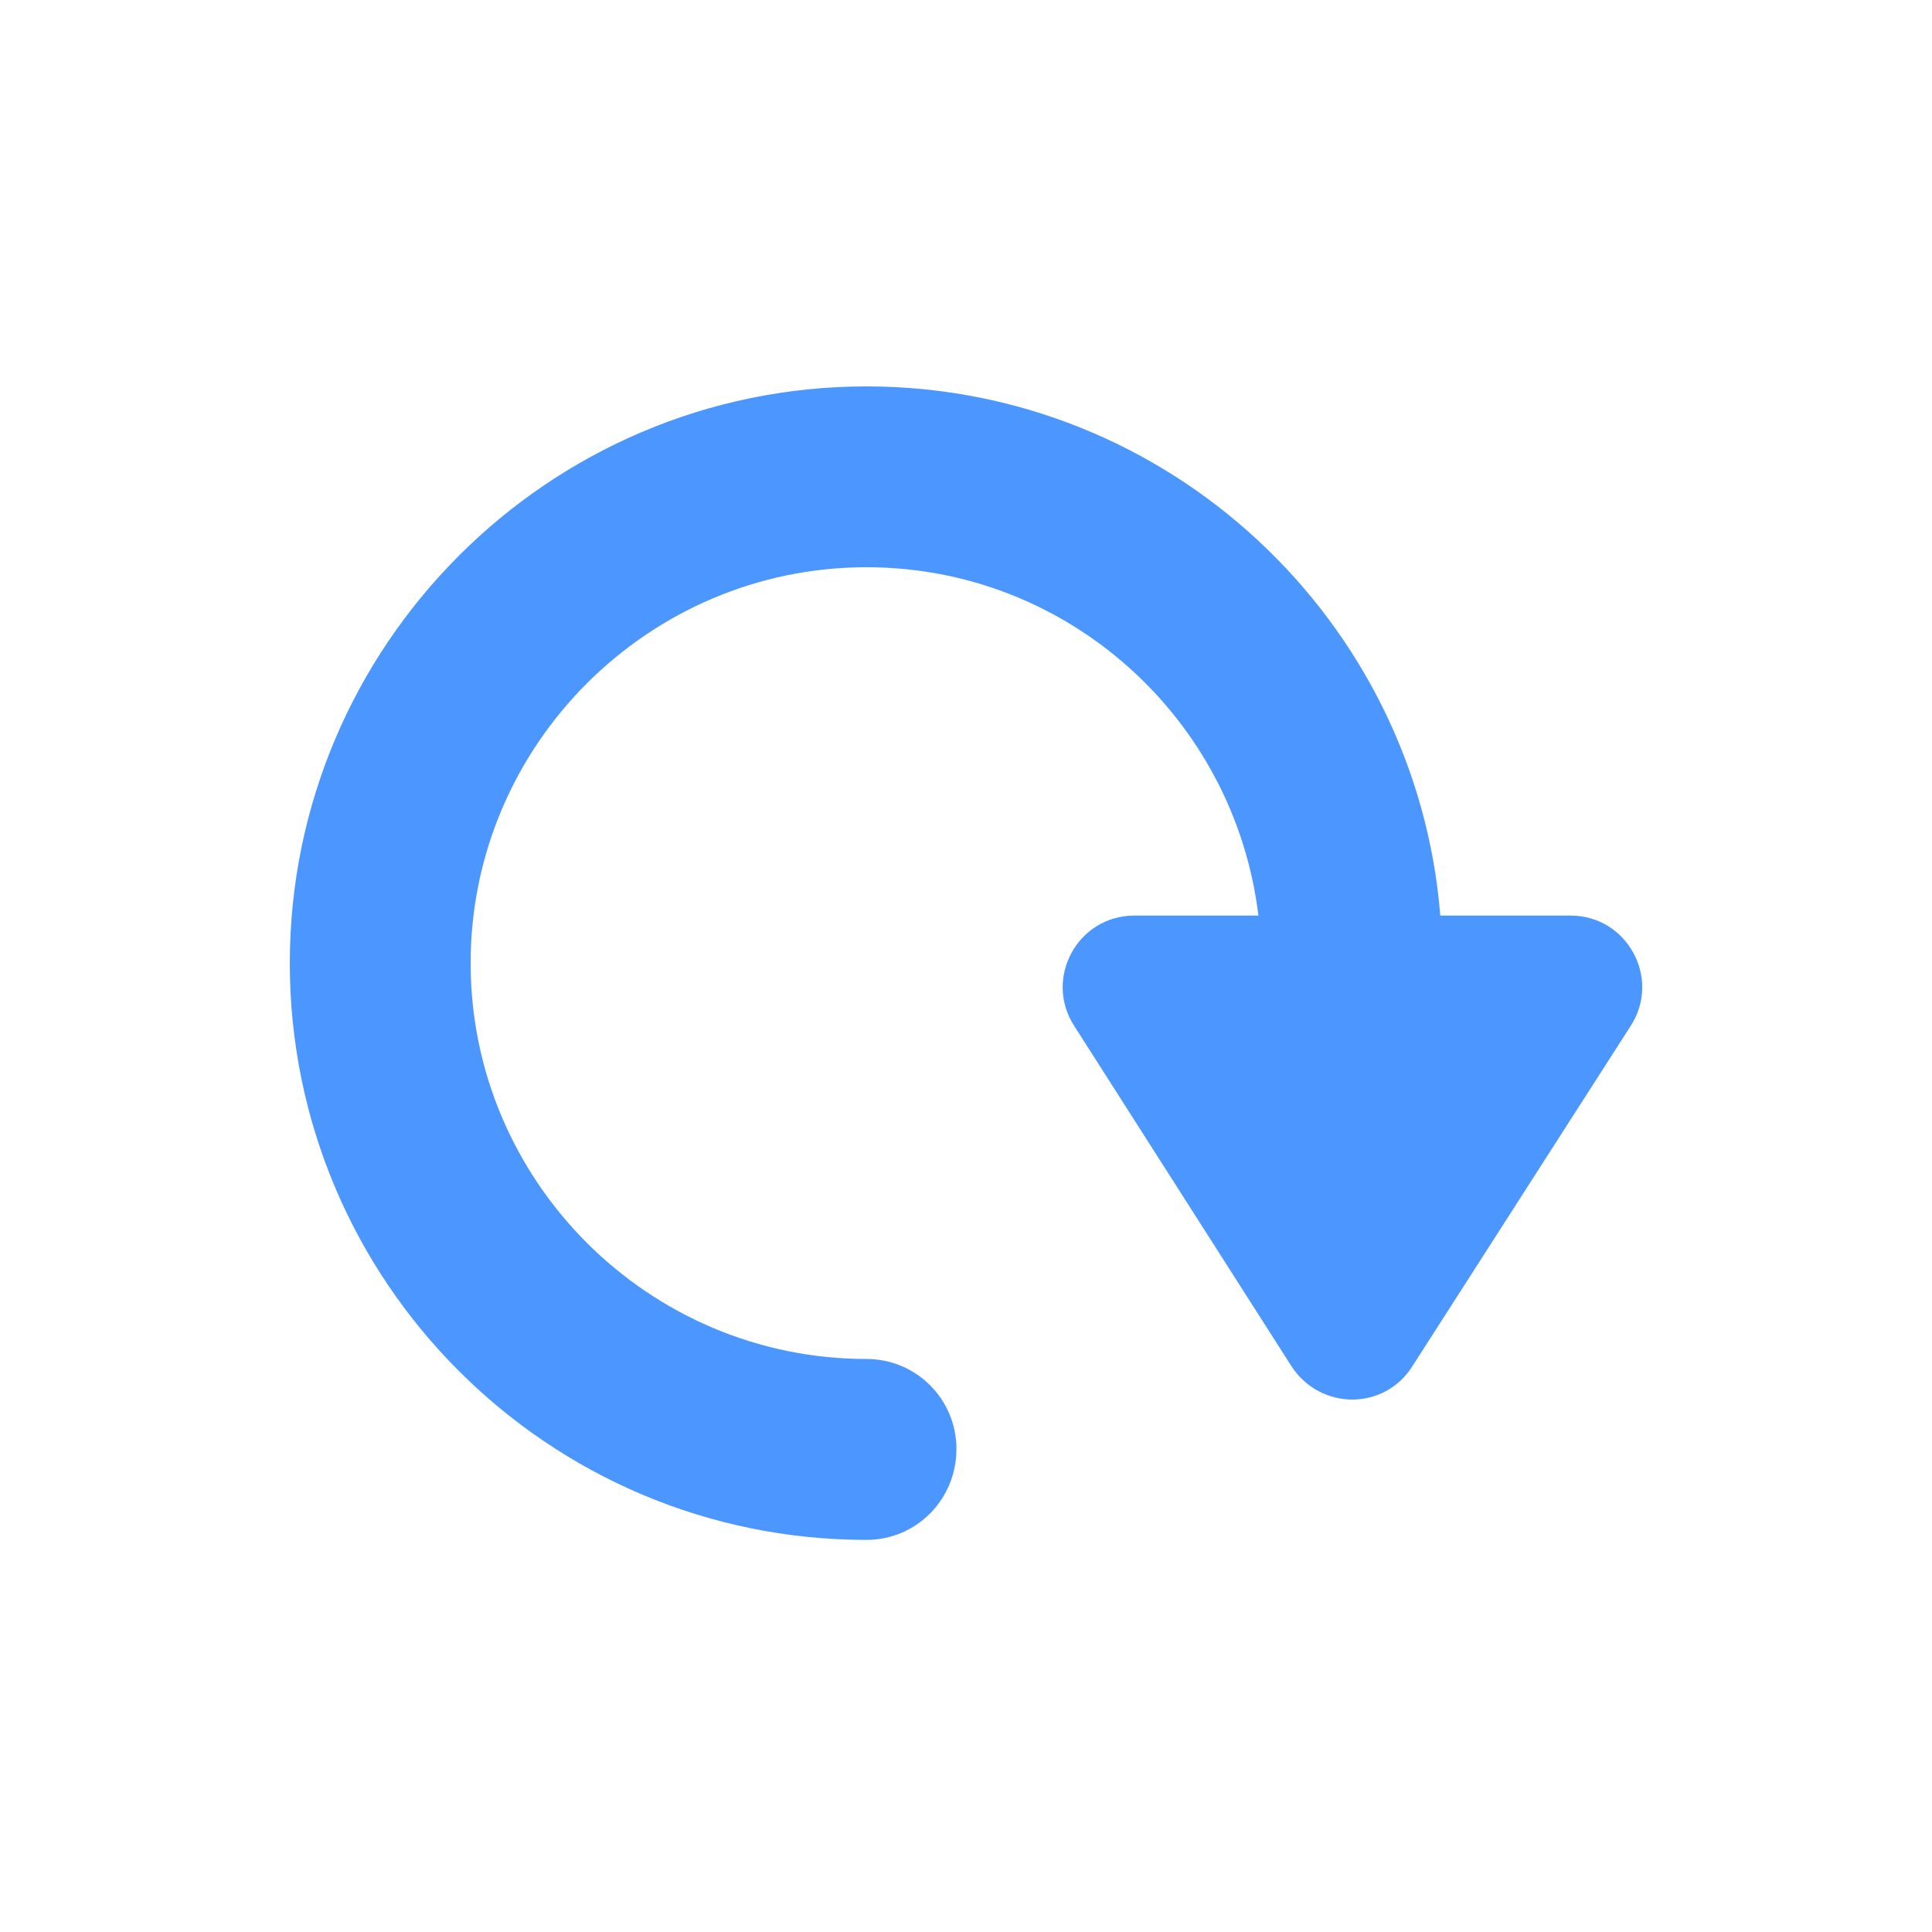
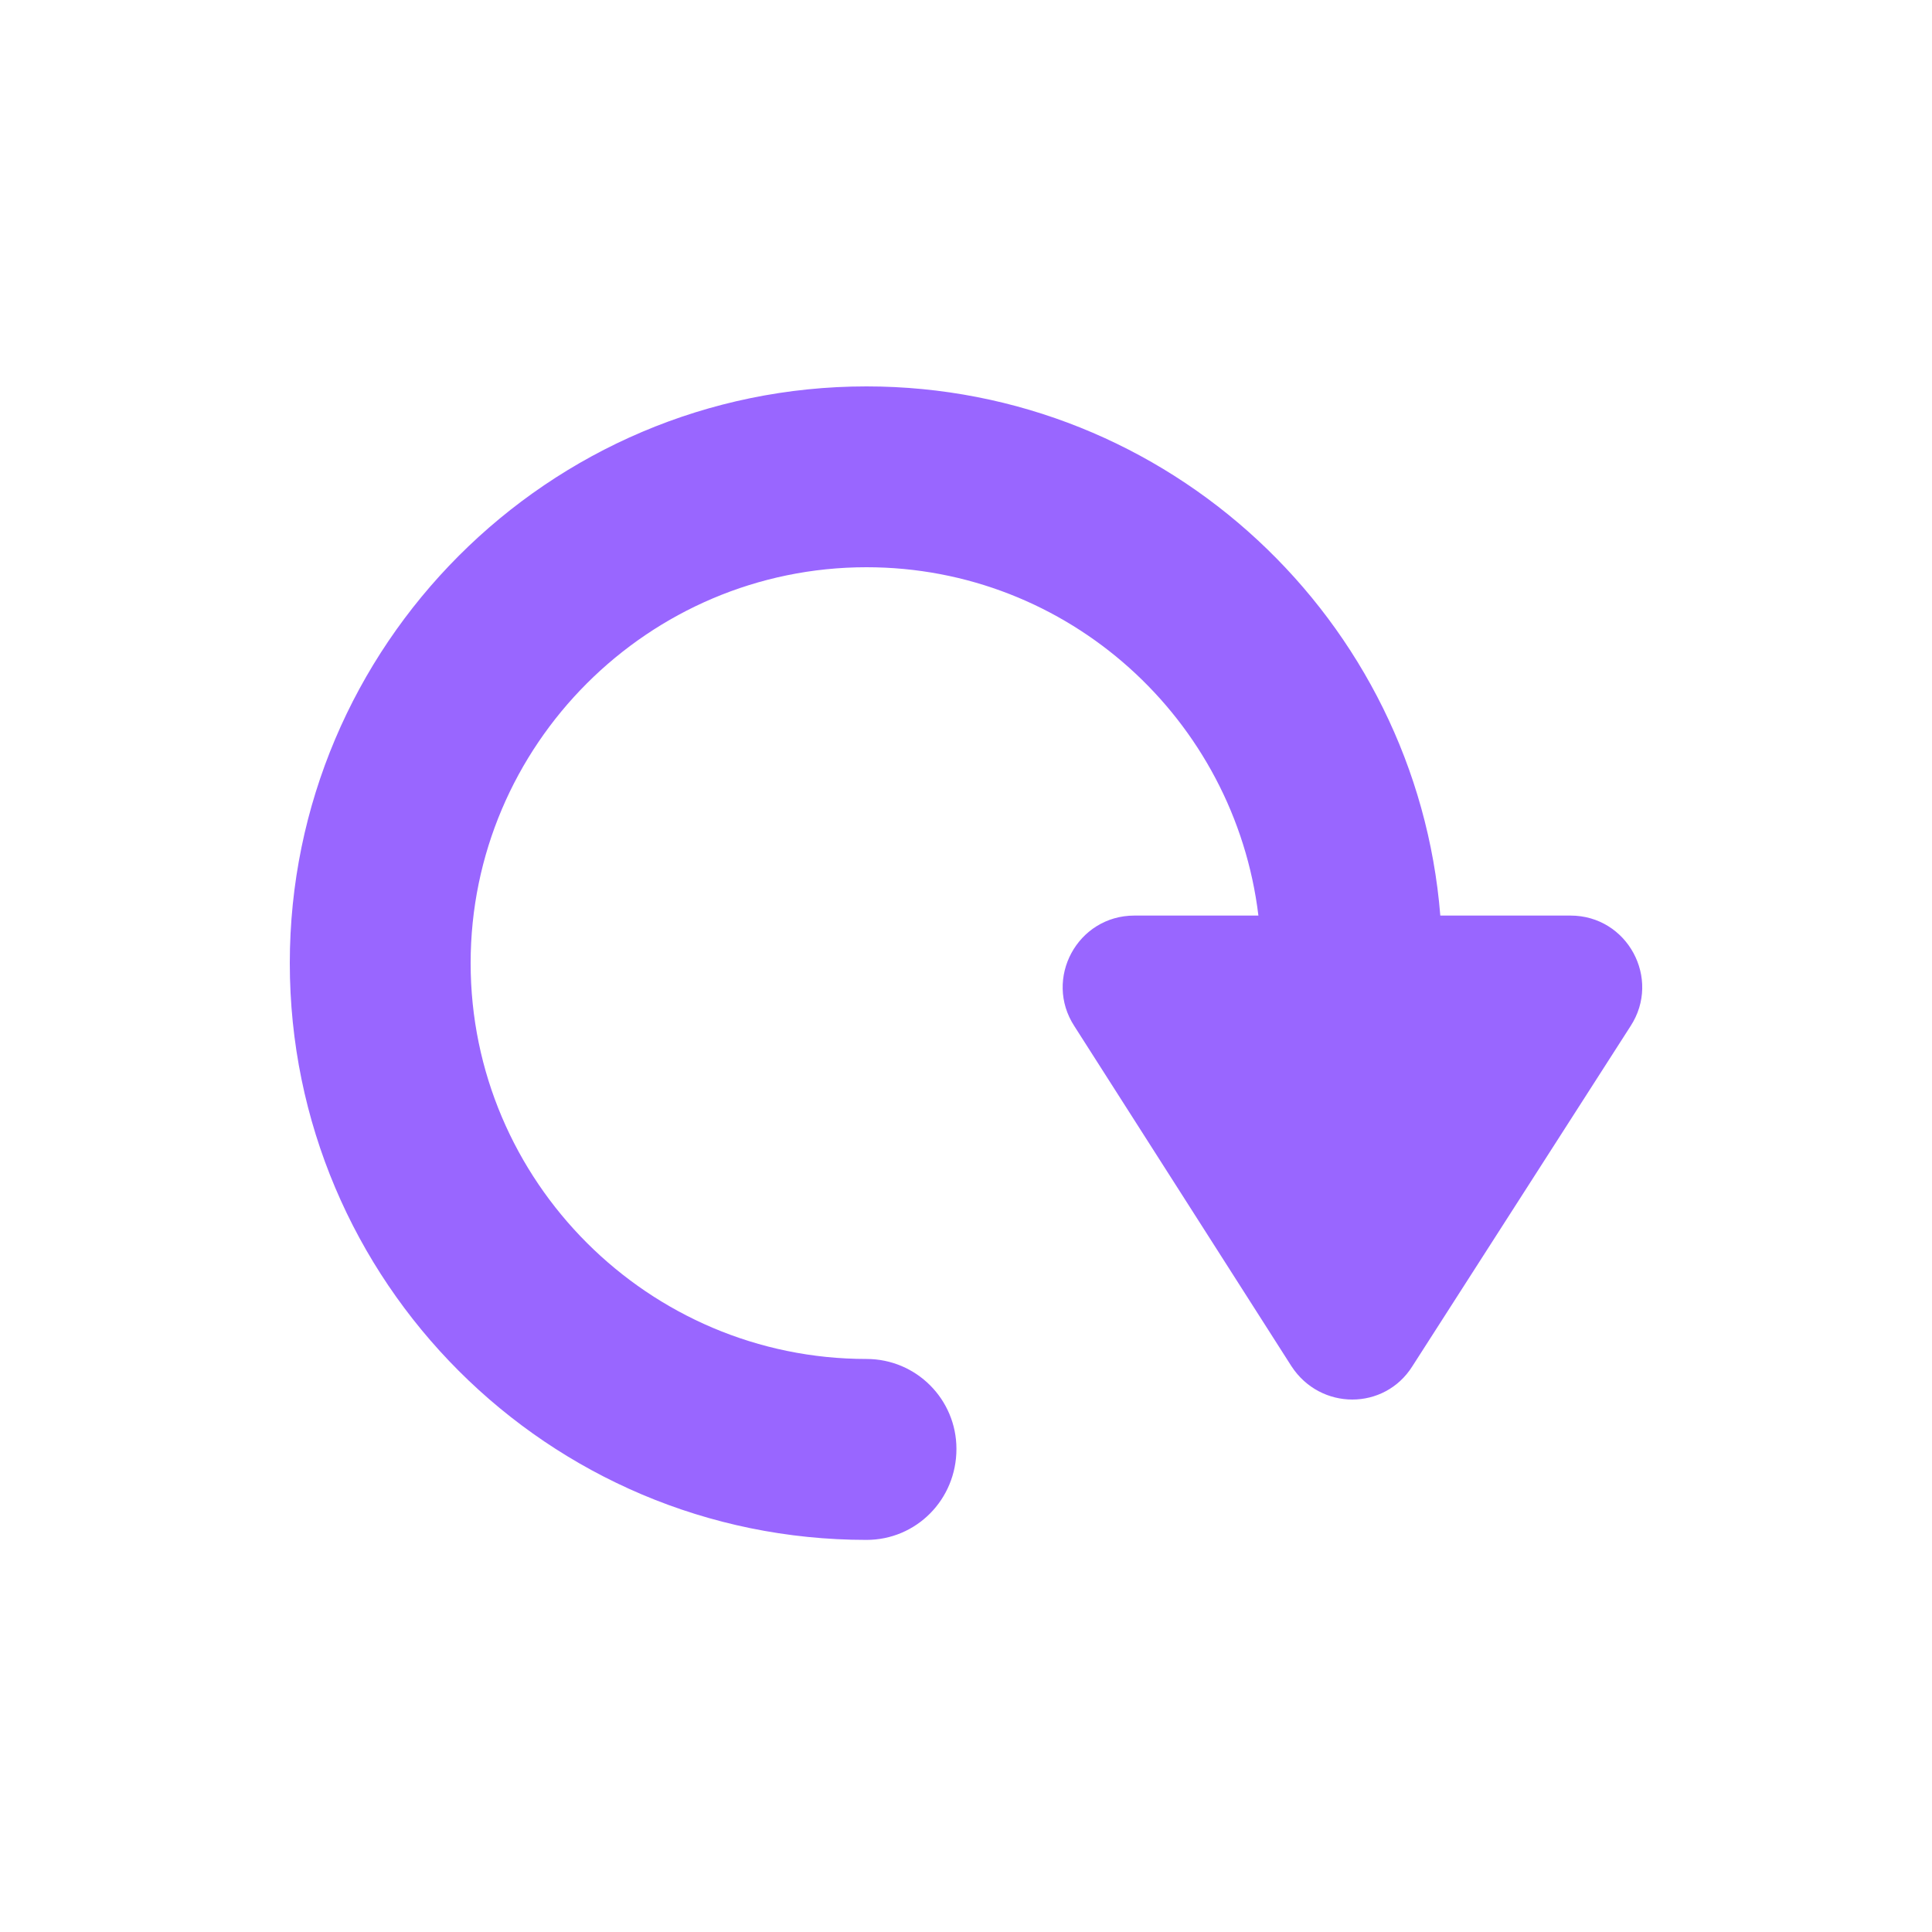
<svg xmlns="http://www.w3.org/2000/svg" width="20px" height="20px" viewBox="0 0 20 20" version="1.1">
  <defs />
  <g id="all-around-active" stroke="none" stroke-width="1" fill="none" fill-rule="evenodd">
-     <path d="M16.879,10.623 L14.621,14.143 C14.332,14.603 13.669,14.603 13.369,14.143 L11.122,10.623 C10.801,10.131 11.154,9.478 11.743,9.478 L13.027,9.478 C12.781,7.445 11.058,5.872 8.97,5.872 C6.714,5.872 4.872,7.713 4.872,9.97 C4.872,12.228 6.714,14.068 8.97,14.068 C9.485,14.068 9.901,14.485 9.901,14.999 C9.901,15.524 9.485,15.941 8.97,15.941 C5.675,15.941 3,13.266 3,9.97 C3,6.686 5.675,4 8.97,4 C12.095,4 14.664,6.418 14.91,9.478 L16.258,9.478 C16.847,9.478 17.2,10.131 16.879,10.623" id="Rotate" fill="#4C97FF" />
+     <path d="M16.879,10.623 L14.621,14.143 C14.332,14.603 13.669,14.603 13.369,14.143 L11.122,10.623 C10.801,10.131 11.154,9.478 11.743,9.478 L13.027,9.478 C12.781,7.445 11.058,5.872 8.97,5.872 C6.714,5.872 4.872,7.713 4.872,9.97 C4.872,12.228 6.714,14.068 8.97,14.068 C9.485,14.068 9.901,14.485 9.901,14.999 C9.901,15.524 9.485,15.941 8.97,15.941 C5.675,15.941 3,13.266 3,9.97 C3,6.686 5.675,4 8.97,4 C12.095,4 14.664,6.418 14.91,9.478 L16.258,9.478 C16.847,9.478 17.2,10.131 16.879,10.623" id="Rotate" fill="#9966ff" />
  </g>
</svg>
